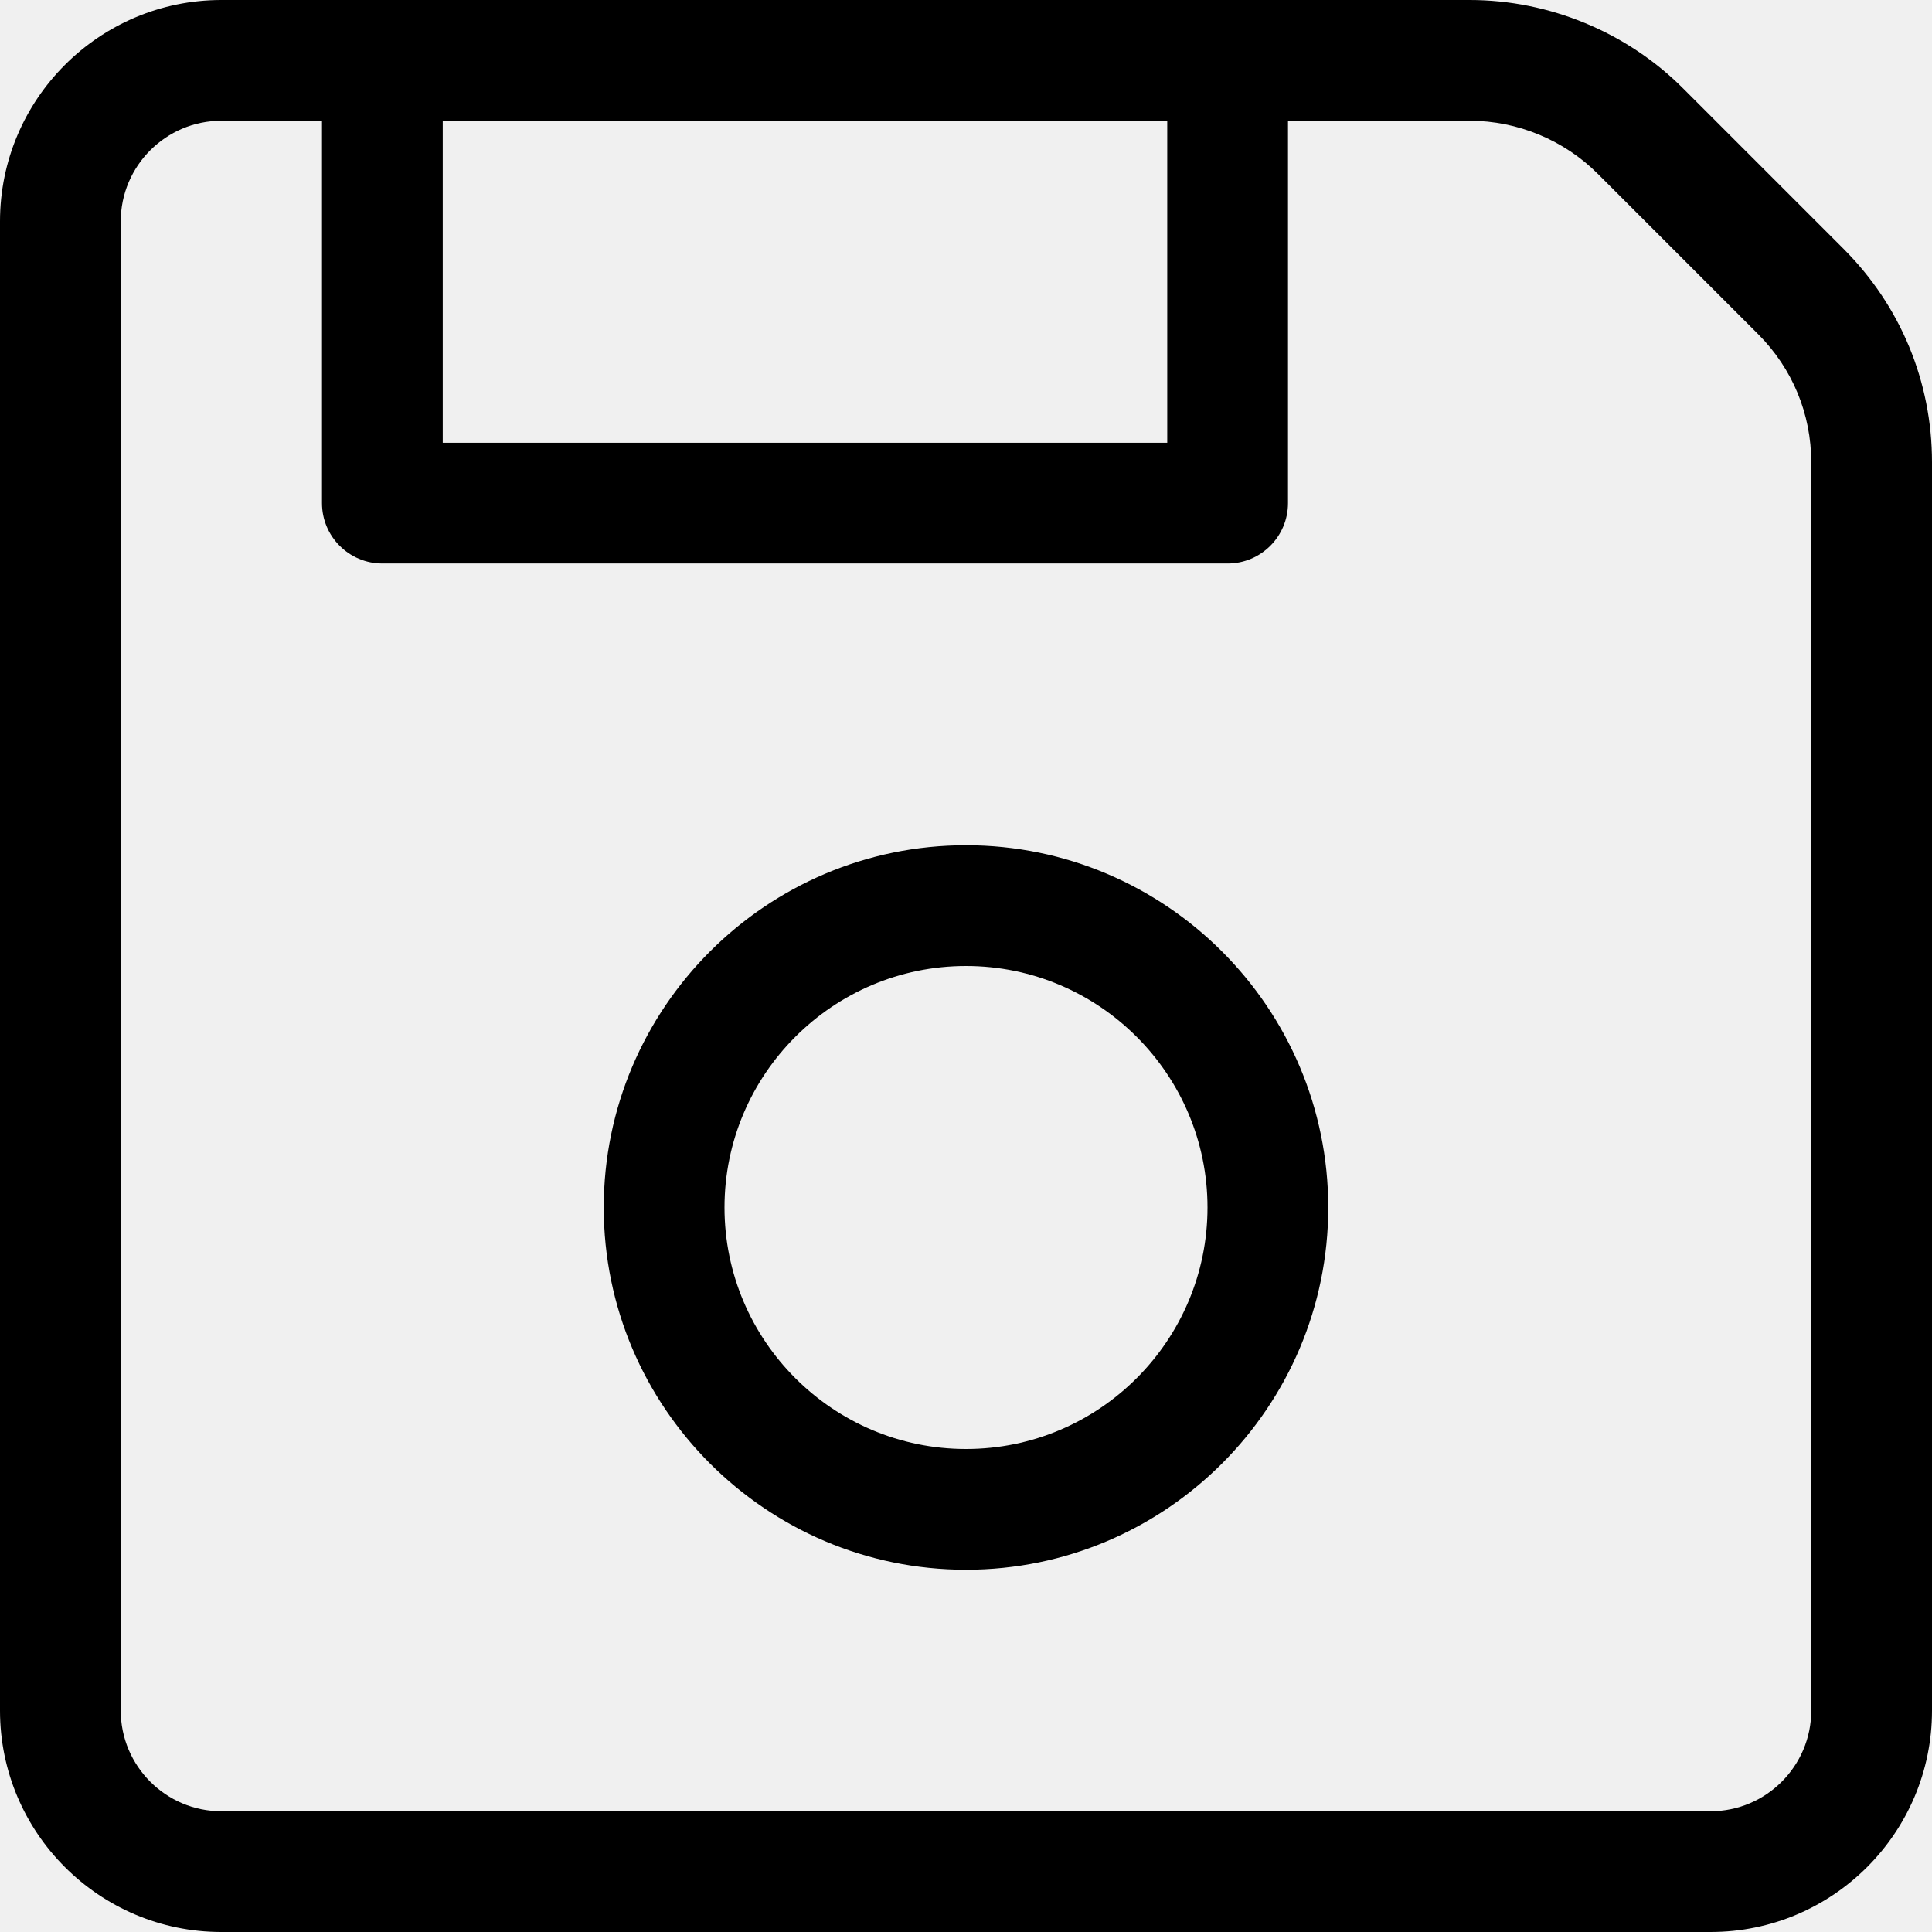
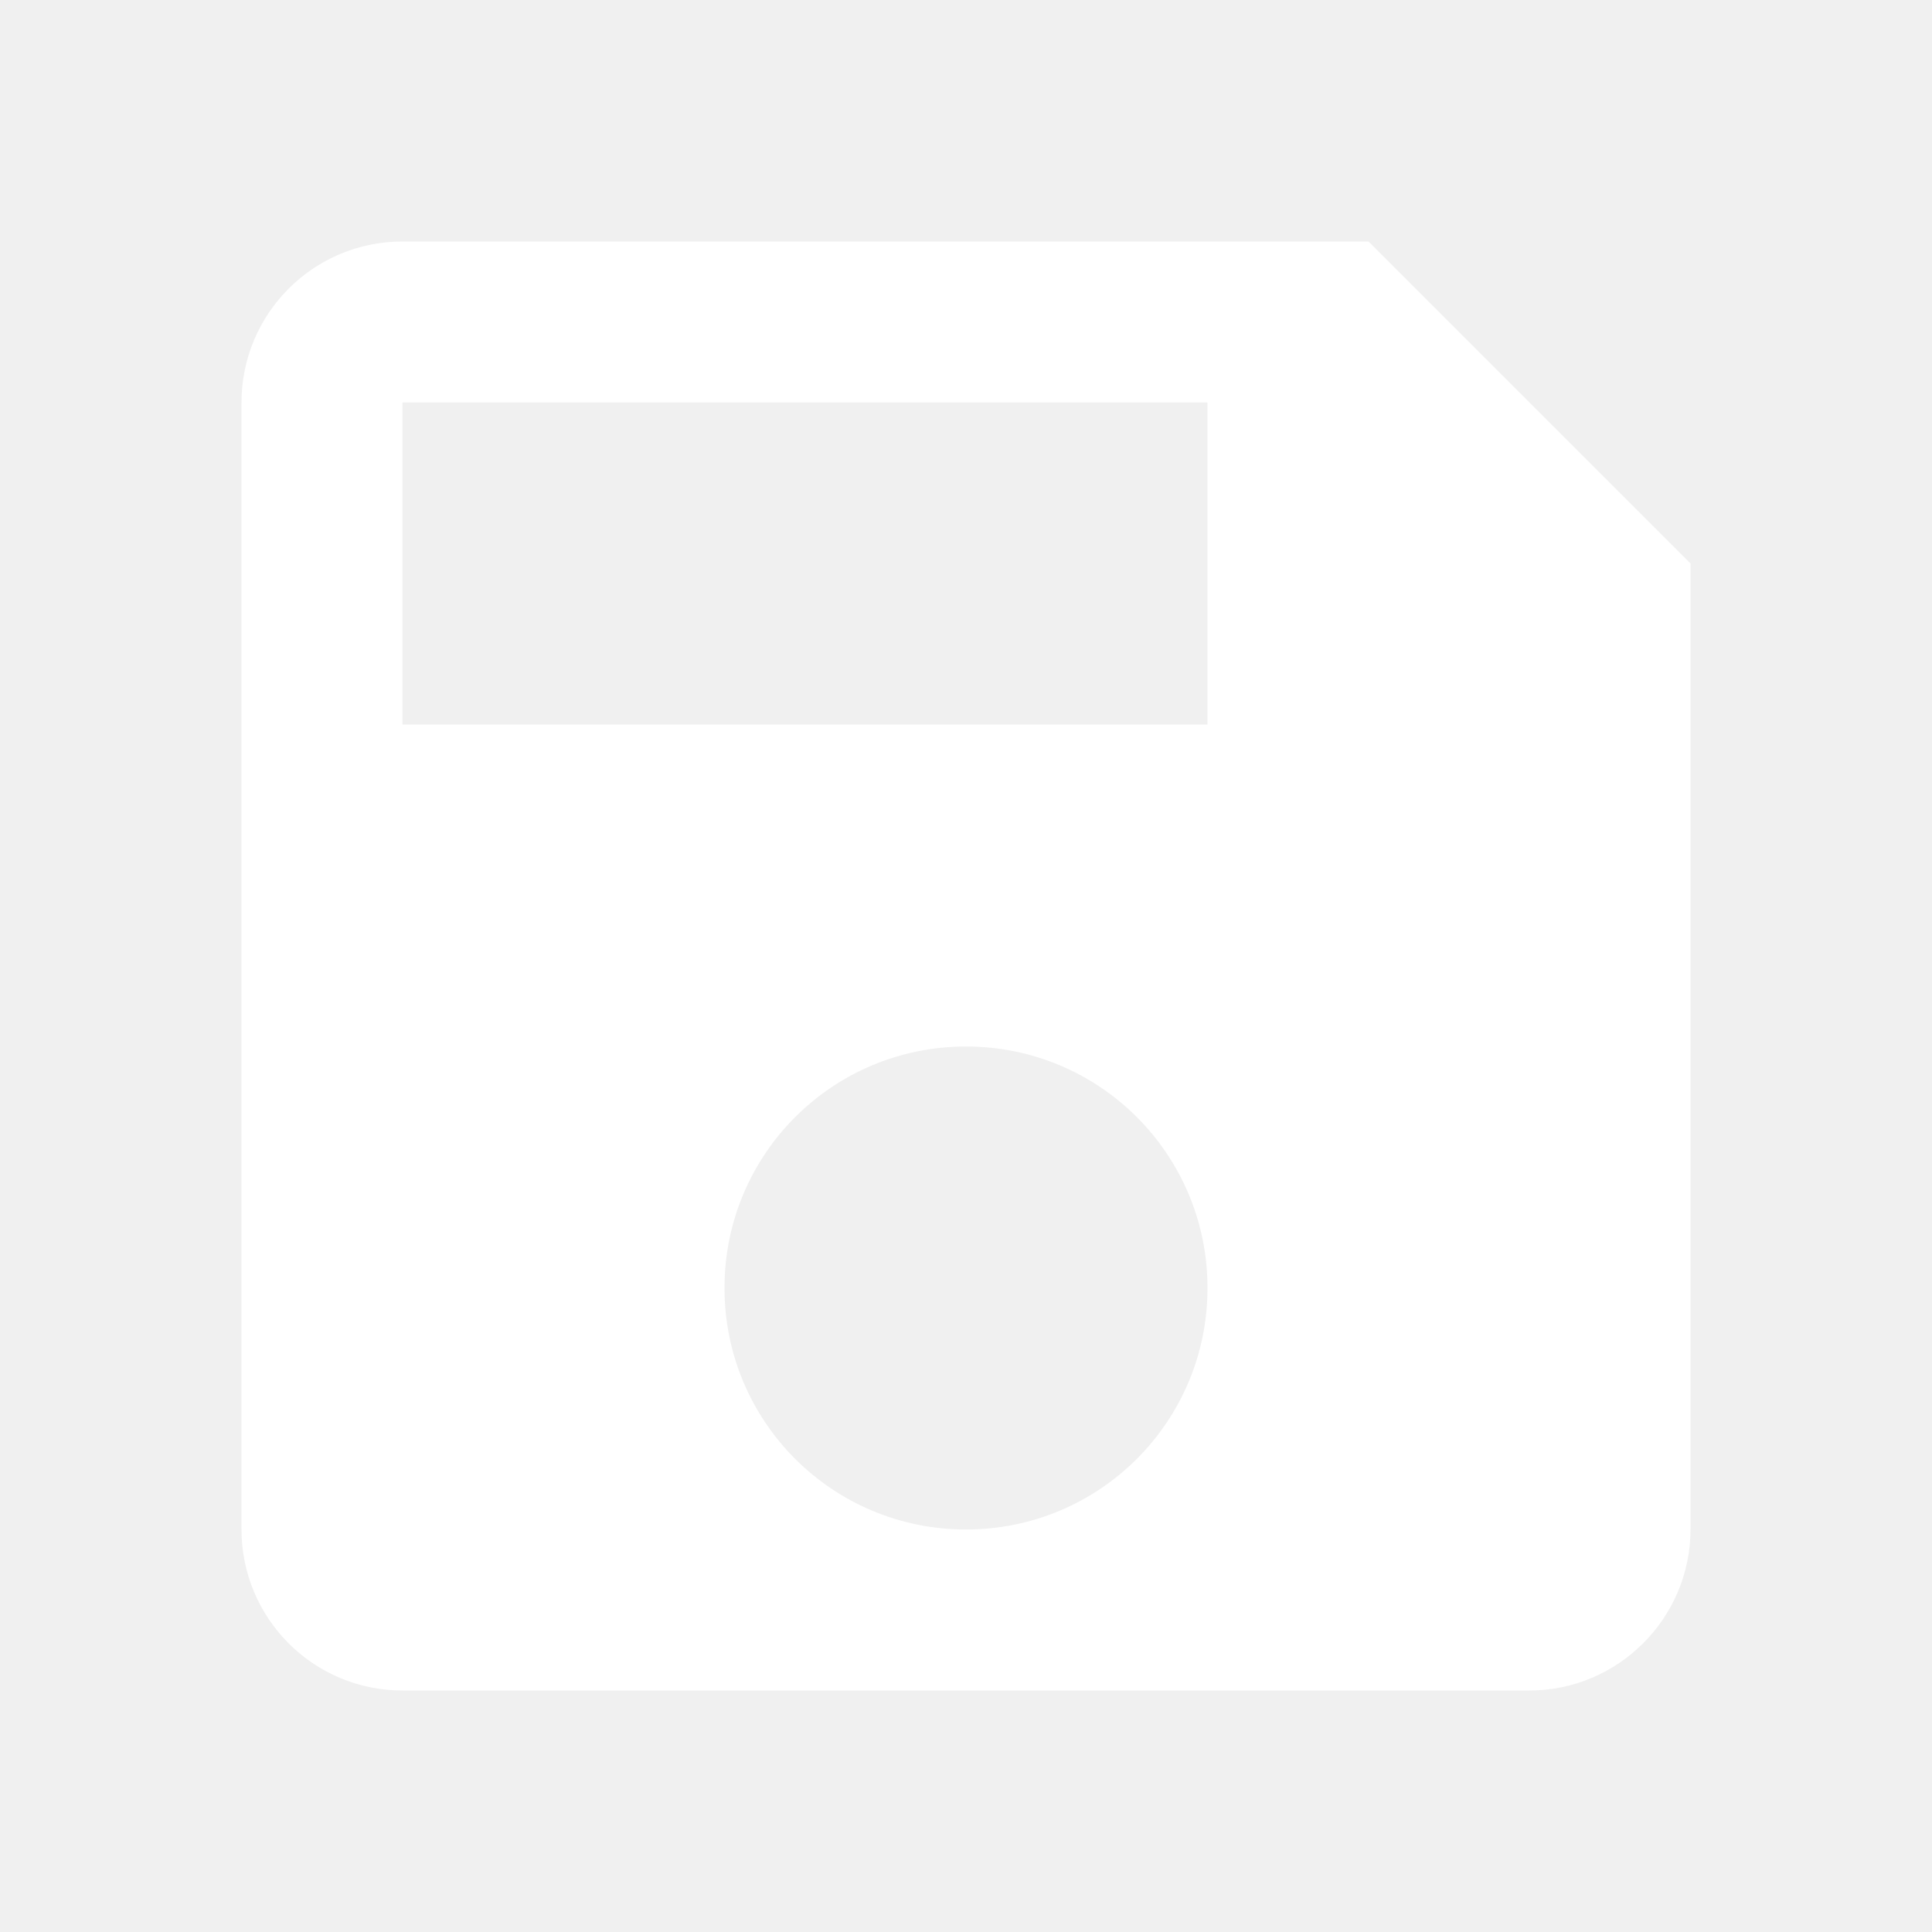
- <svg xmlns="http://www.w3.org/2000/svg" height="512pt" viewBox="0 0 512 512" width="512pt">
-   <path d="m453.332 512h-394.664c-32.363 0-58.668-26.305-58.668-58.668v-394.664c0-32.363 26.305-58.668 58.668-58.668h330.836c21.055 0 41.684 8.535 56.555 23.445l42.496 42.496c15.125 15.125 23.445 35.223 23.445 56.574v330.816c0 32.363-26.305 58.668-58.668 58.668zm-394.664-480c-14.699 0-26.668 11.969-26.668 26.668v394.664c0 14.699 11.969 26.668 26.668 26.668h394.664c14.699 0 26.668-11.969 26.668-26.668v-330.816c0-12.82-4.992-24.871-14.059-33.941l-42.496-42.496c-8.938-8.957-21.289-14.078-33.941-14.078zm0 0" />
-   <path d="m325.332 149.332h-224c-8.832 0-16-7.168-16-16v-117.332c0-8.832 7.168-16 16-16s16 7.168 16 16v101.332h192v-101.332c0-8.832 7.168-16 16-16s16 7.168 16 16v117.332c0 8.832-7.168 16-16 16zm0 0" />
-   <path d="m256 416c-52.93 0-96-43.07-96-96s43.07-96 96-96 96 43.07 96 96-43.07 96-96 96zm0-160c-35.285 0-64 28.715-64 64s28.715 64 64 64 64-28.715 64-64-28.715-64-64-64zm0 0" />
+ <svg xmlns="http://www.w3.org/2000/svg" height="24" viewBox="0 0 24 24" width="24" fill="#fff">
+   <path d="M0 0h24v24H0z" fill="none" />
+   <path d="M17 3H5c-1.11 0-2 .9-2 2v14c0 1.1.89 2 2 2h14c1.1 0 2-.9 2-2V7l-4-4zm-5 16c-1.66 0-3-1.34-3-3s1.34-3 3-3 3 1.34 3 3-1.34 3-3 3zm3-10H5V5h10v4z" />
</svg>
